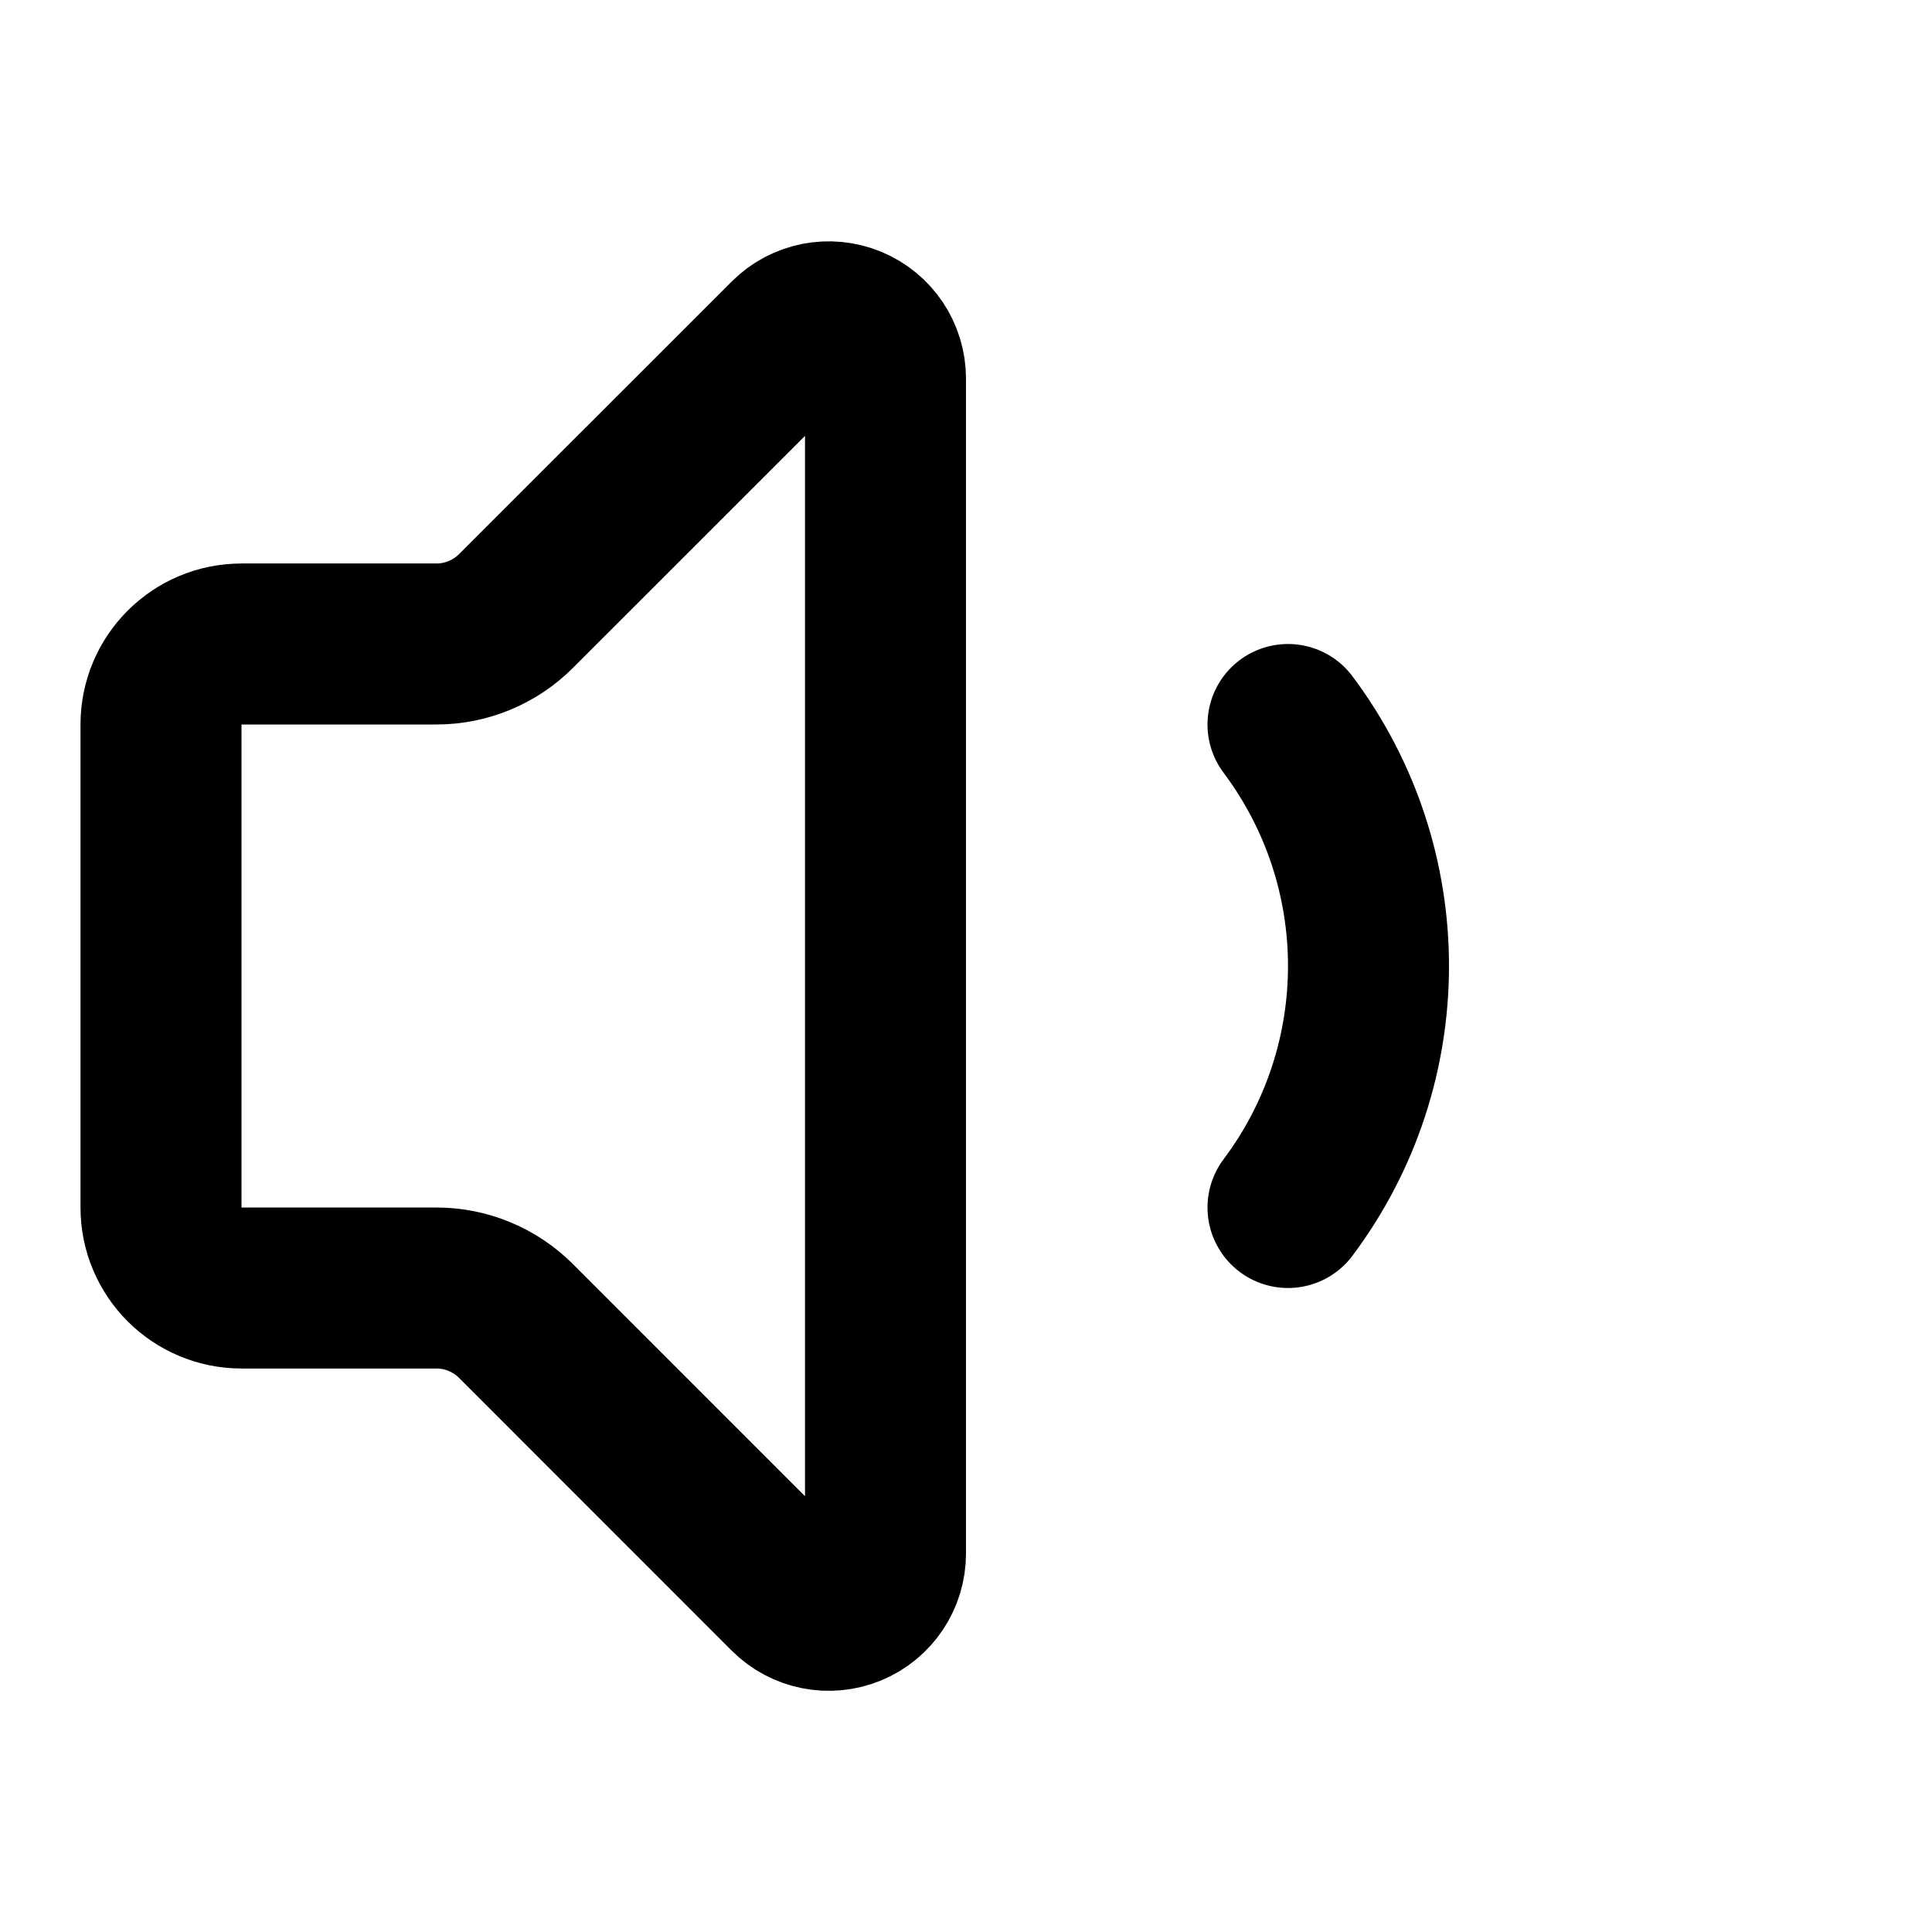
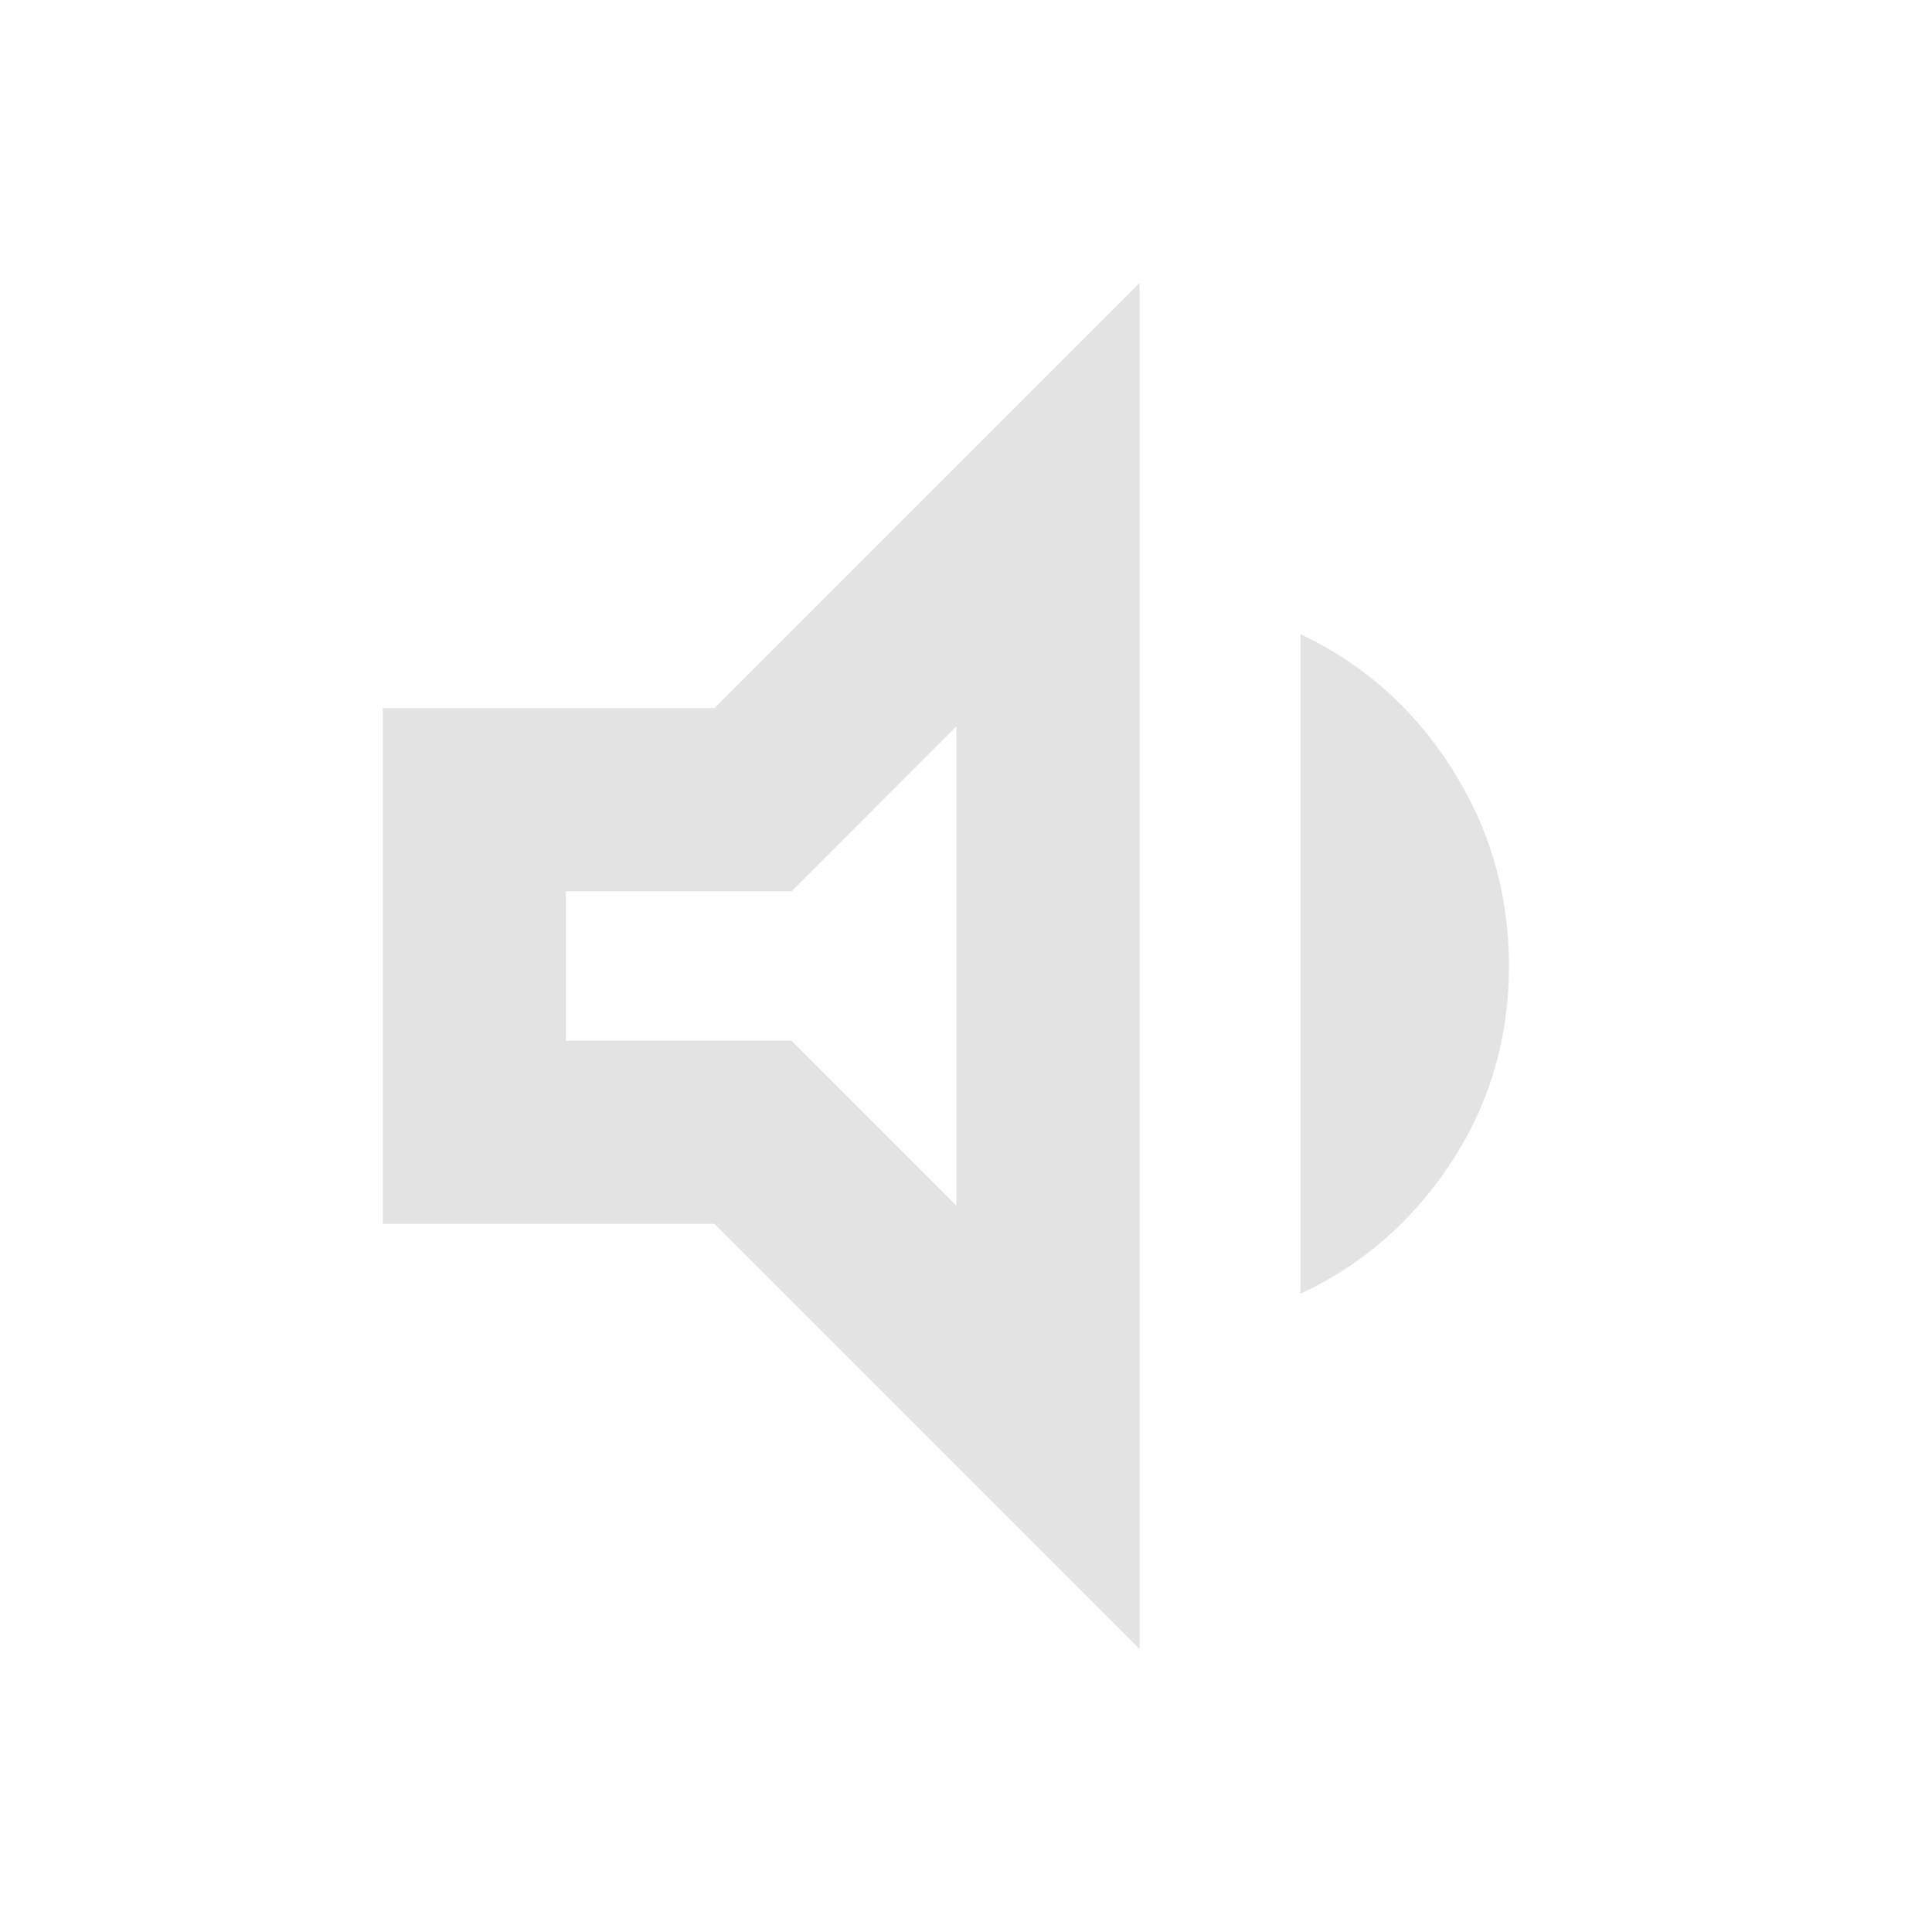
- <svg xmlns="http://www.w3.org/2000/svg" width="24" height="24" viewBox="0 0 24 24" fill="none" stroke="#000000" stroke-width="2" stroke-linecap="round" stroke-linejoin="round" class="lucide lucide-volume1-icon lucide-volume-1">
-   <path d="M11 4.702a.705.705 0 0 0-1.203-.498L6.413 7.587A1.4 1.4 0 0 1 5.416 8H3a1 1 0 0 0-1 1v6a1 1 0 0 0 1 1h2.416a1.4 1.4 0 0 1 .997.413l3.383 3.384A.705.705 0 0 0 11 19.298z" />
-   <path d="M16 9a5 5 0 0 1 0 6" />
+ <svg xmlns="http://www.w3.org/2000/svg" height="24px" viewBox="0 -960 960 960" width="24px" fill="#e3e3e3">
+   <path d="M190.2-351.87v-256.26h164.78l211.24-211.24v678.74L354.98-351.87H190.2Zm456.02 34.74v-327.74q46.67 21.96 75.13 66.67 28.45 44.72 28.45 98.2 0 53.48-28.45 97.2-28.46 43.71-75.13 65.67Zm-171-281.94-81.94 81.94H281.2v74.26h112.08l81.94 81.94v-238.14ZM378.09-480Z" />
</svg>
